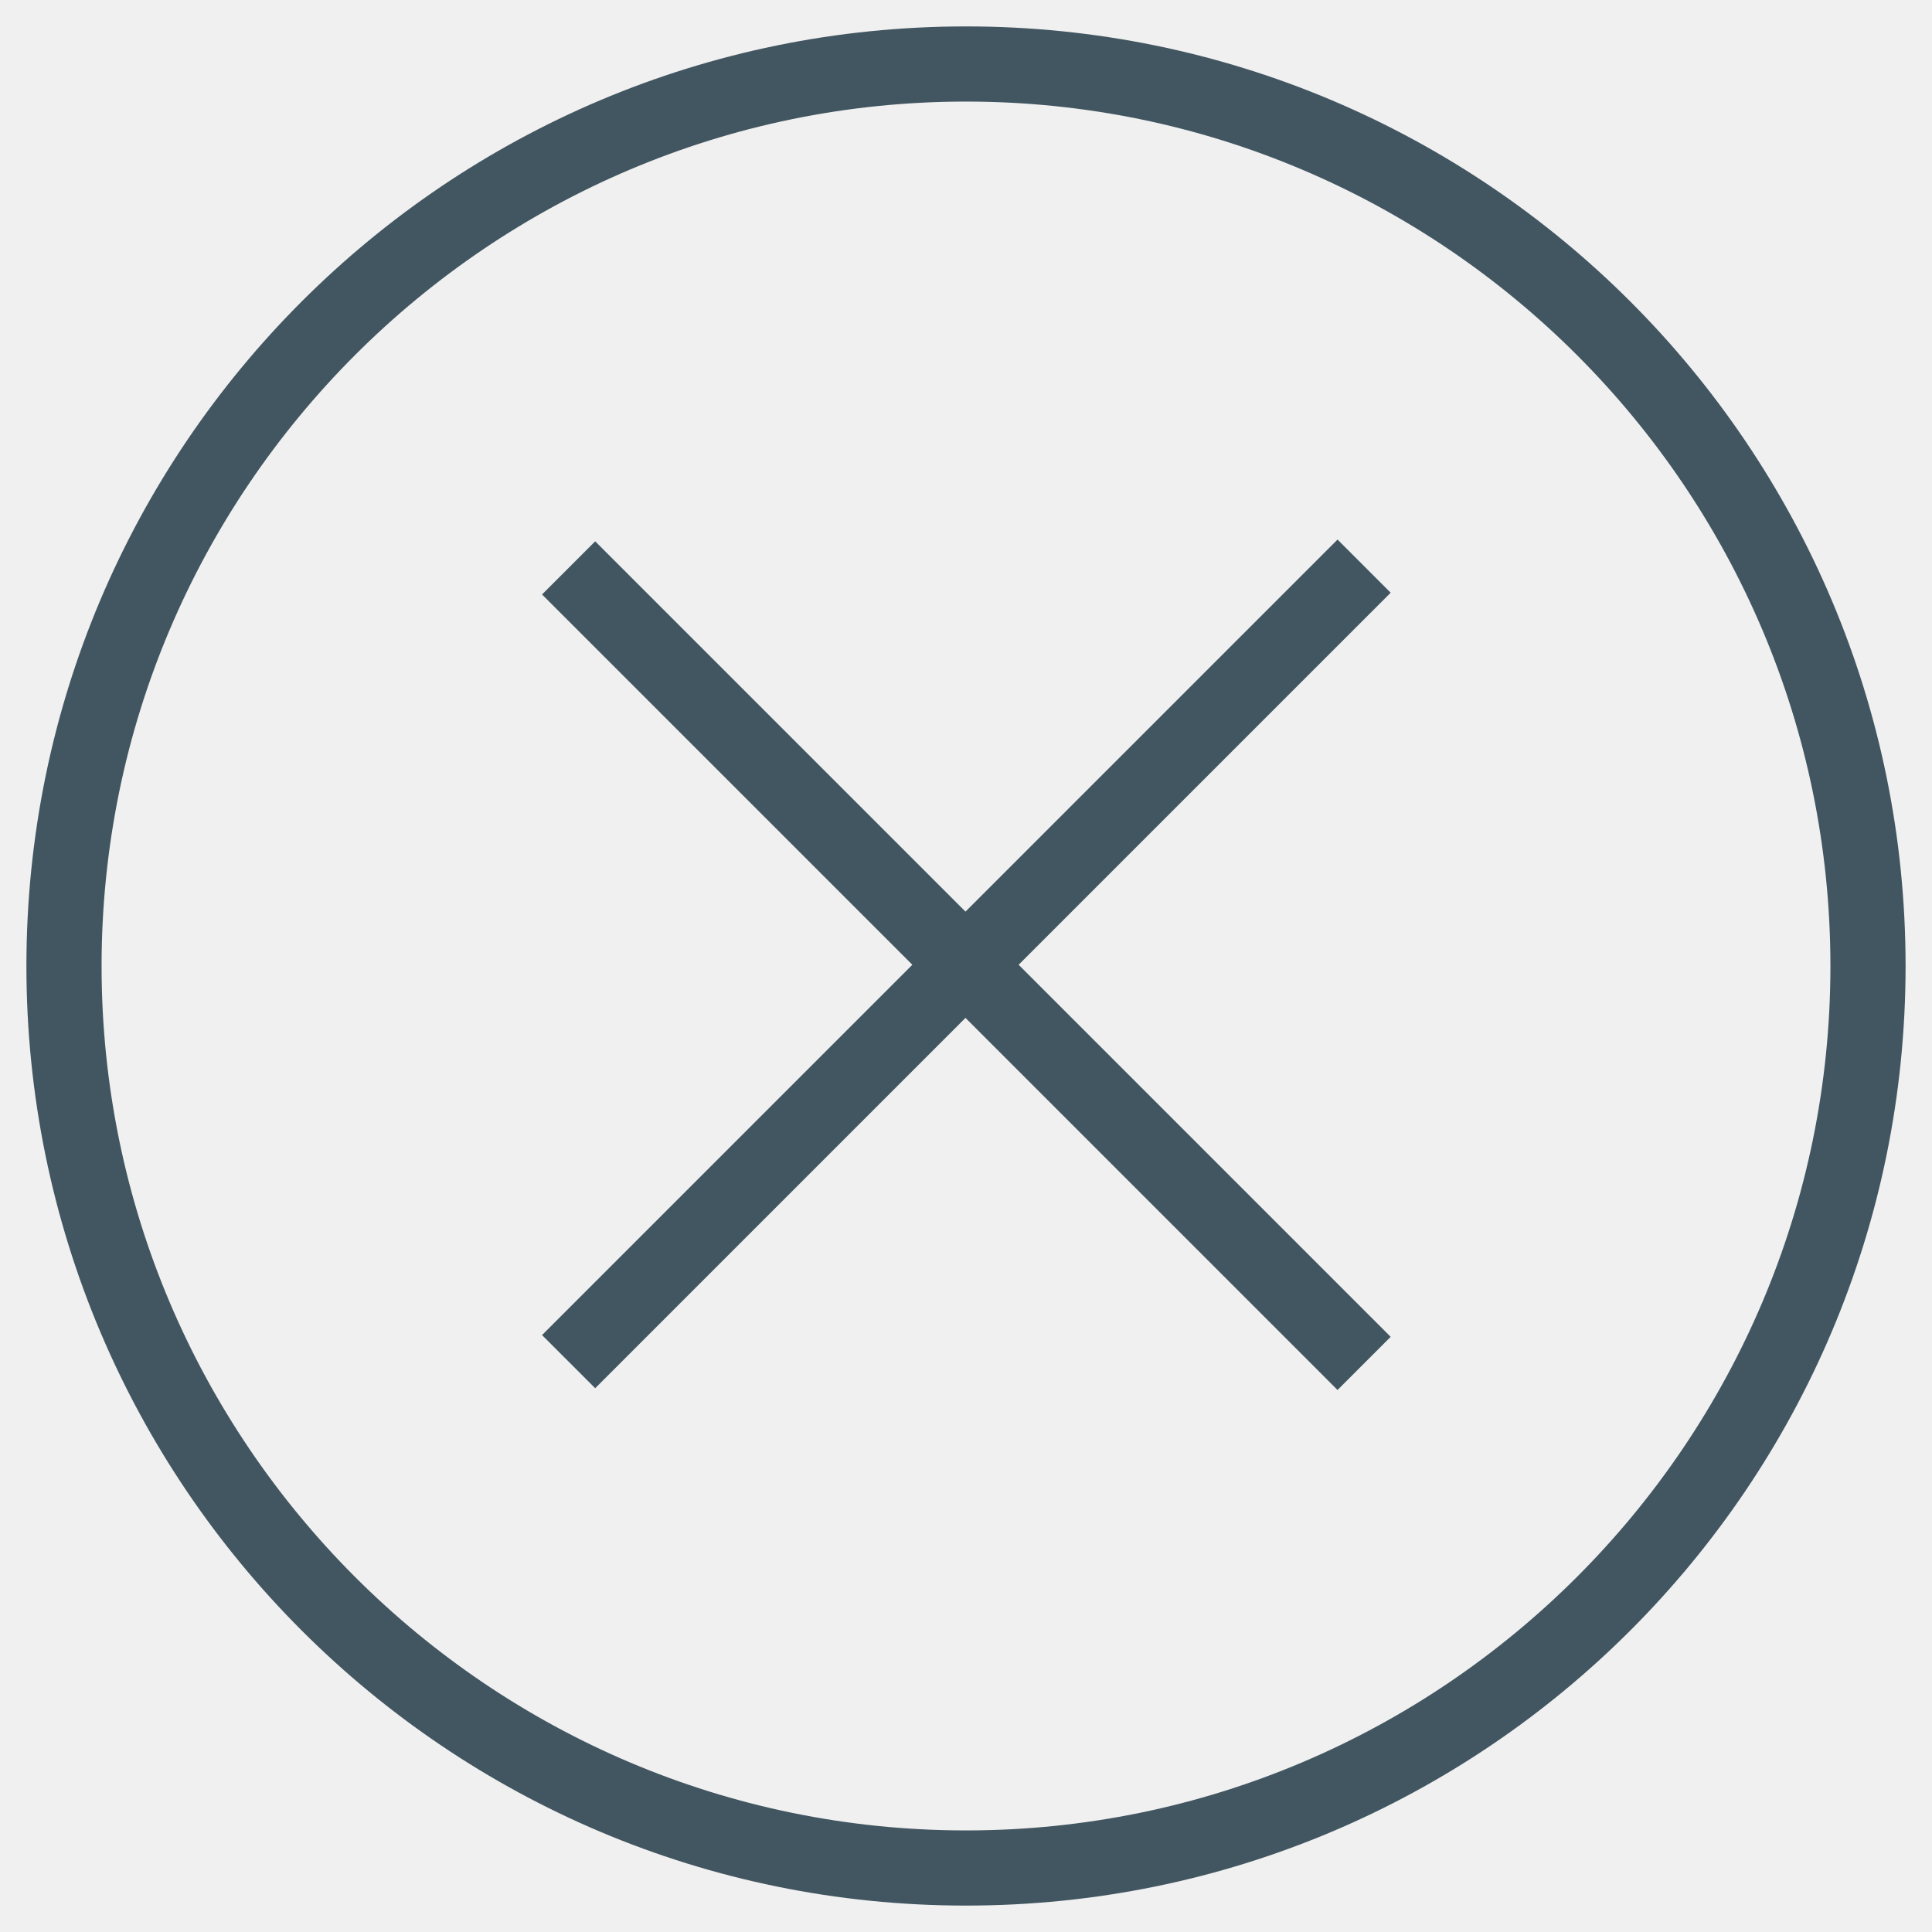
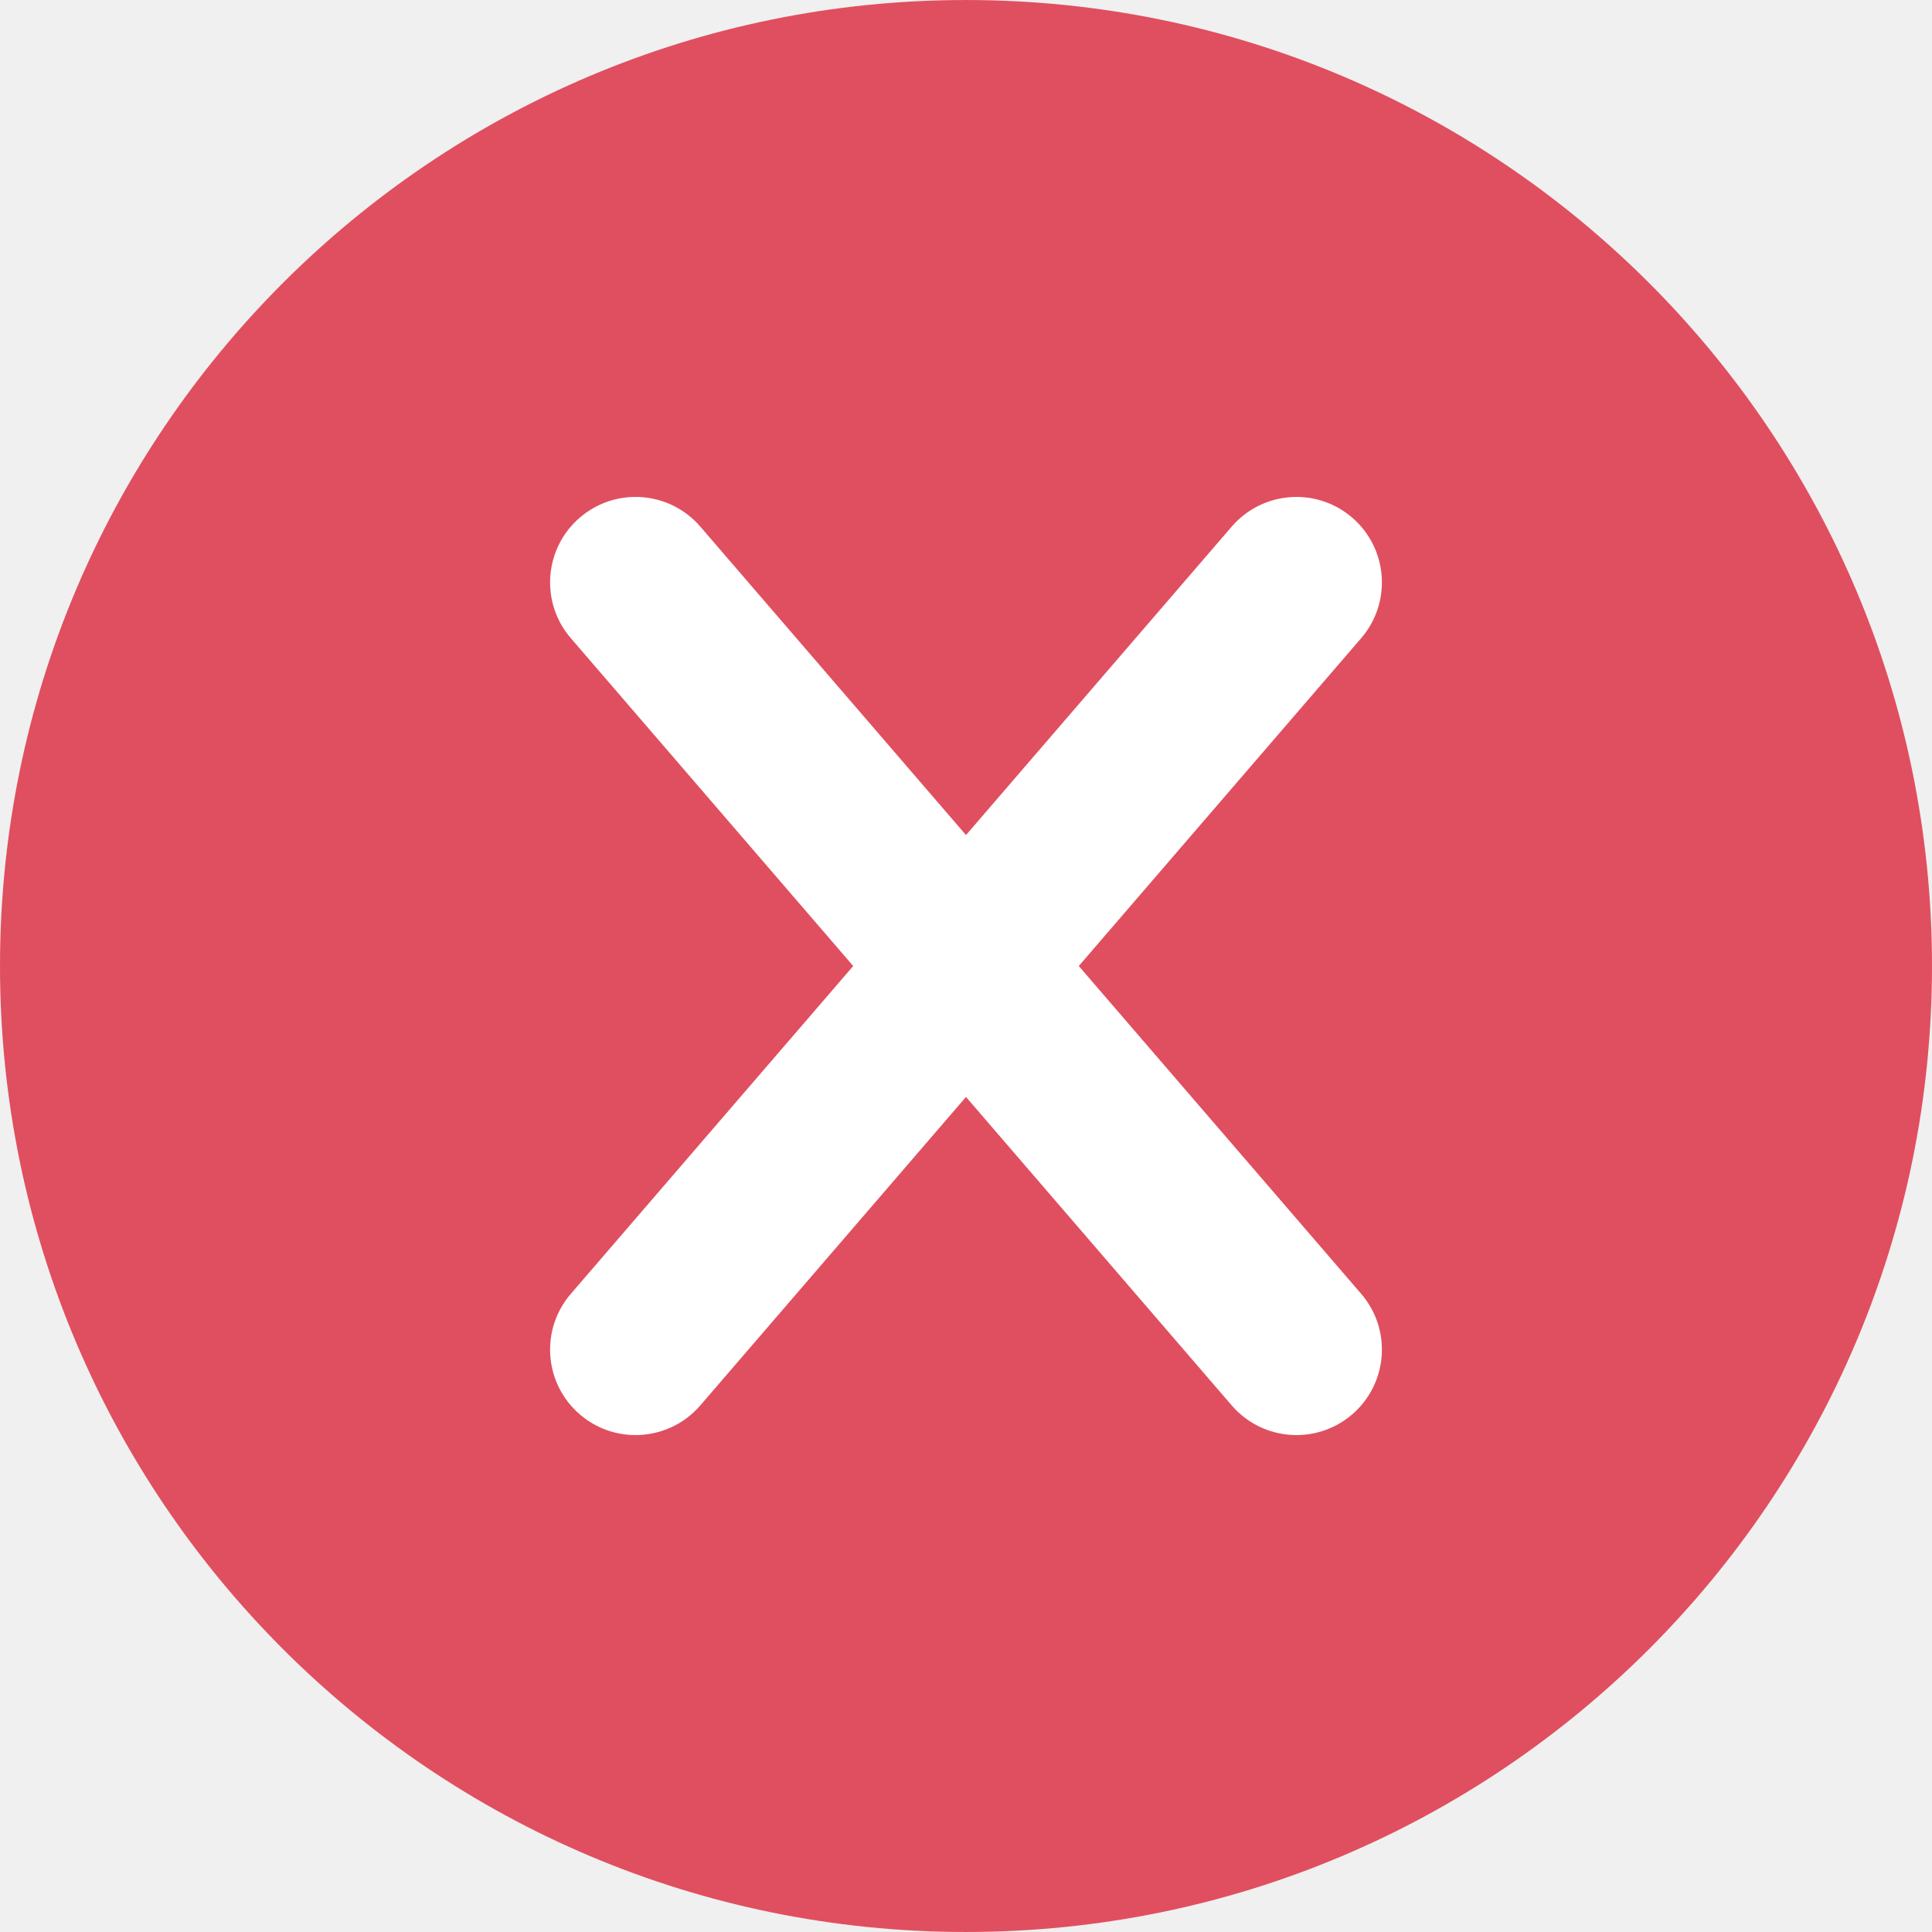
- <svg xmlns="http://www.w3.org/2000/svg" enable-background="new 0 0 512 512" height="512px" id="Layer_1" version="1.1" viewBox="0 0 512 512" width="512px" xml:space="preserve">
-   <path d="M256,7C118.467,7,7,118.468,7,256.002C7,393.533,118.467,505,256,505s249-111.467,249-248.998  C505,118.468,393.533,7,256,7z M256,485.08c-126.31,0-229.08-102.771-229.08-229.078C26.92,129.692,129.69,26.92,256,26.92  c126.309,0,229.08,102.771,229.08,229.082C485.08,382.309,382.309,485.08,256,485.08z" fill="#425661" />
-   <polygon fill="#425661" points="368.545,157.073 354.461,142.988 255.863,241.587 157.733,143.456 143.648,157.54 241.78,255.672   143.648,353.809 157.733,367.893 255.863,269.75 354.461,368.361 368.545,354.275 269.947,255.672 " />
+ <svg xmlns="http://www.w3.org/2000/svg" version="1.1" id="Layer_1" x="0px" y="0px" viewBox="0 0 496.158 496.158" style="enable-background:new 0 0 496.158 496.158;" xml:space="preserve">
+   <path style="fill:#E04F5F;" d="M496.158,248.085c0-137.021-111.07-248.082-248.076-248.082C111.07,0.003,0,111.063,0,248.085     c0,137.002,111.07,248.07,248.082,248.07C385.088,496.155,496.158,385.087,496.158,248.085z" />
+   <path style="fill:#FFFFFF;" d="M277.042,248.082l72.528-84.196c7.91-9.182,6.876-23.041-2.31-30.951     c-9.172-7.904-23.032-6.876-30.947,2.306l-68.236,79.212l-68.229-79.212c-7.91-9.188-21.771-10.216-30.954-2.306     c-9.186,7.91-10.214,21.77-2.304,30.951l72.522,84.196l-72.522,84.192c-7.91,9.182-6.882,23.041,2.304,30.951     c4.143,3.569,9.241,5.318,14.316,5.318c6.161,0,12.294-2.586,16.638-7.624l68.229-79.212l68.236,79.212     c4.338,5.041,10.47,7.624,16.637,7.624c5.069,0,10.168-1.749,14.311-5.318c9.186-7.91,10.22-21.77,2.31-30.951L277.042,248.082z" />
+   <g>
+ </g>
+   <g>
+ </g>
+   <g>
+ </g>
+   <g>
+ </g>
+   <g>
+ </g>
+   <g>
+ </g>
+   <g>
+ </g>
+   <g>
+ </g>
+   <g>
+ </g>
+   <g>
+ </g>
+   <g>
+ </g>
+   <g>
+ </g>
+   <g>
+ </g>
+   <g>
+ </g>
+   <g>
+ </g>
</svg>
